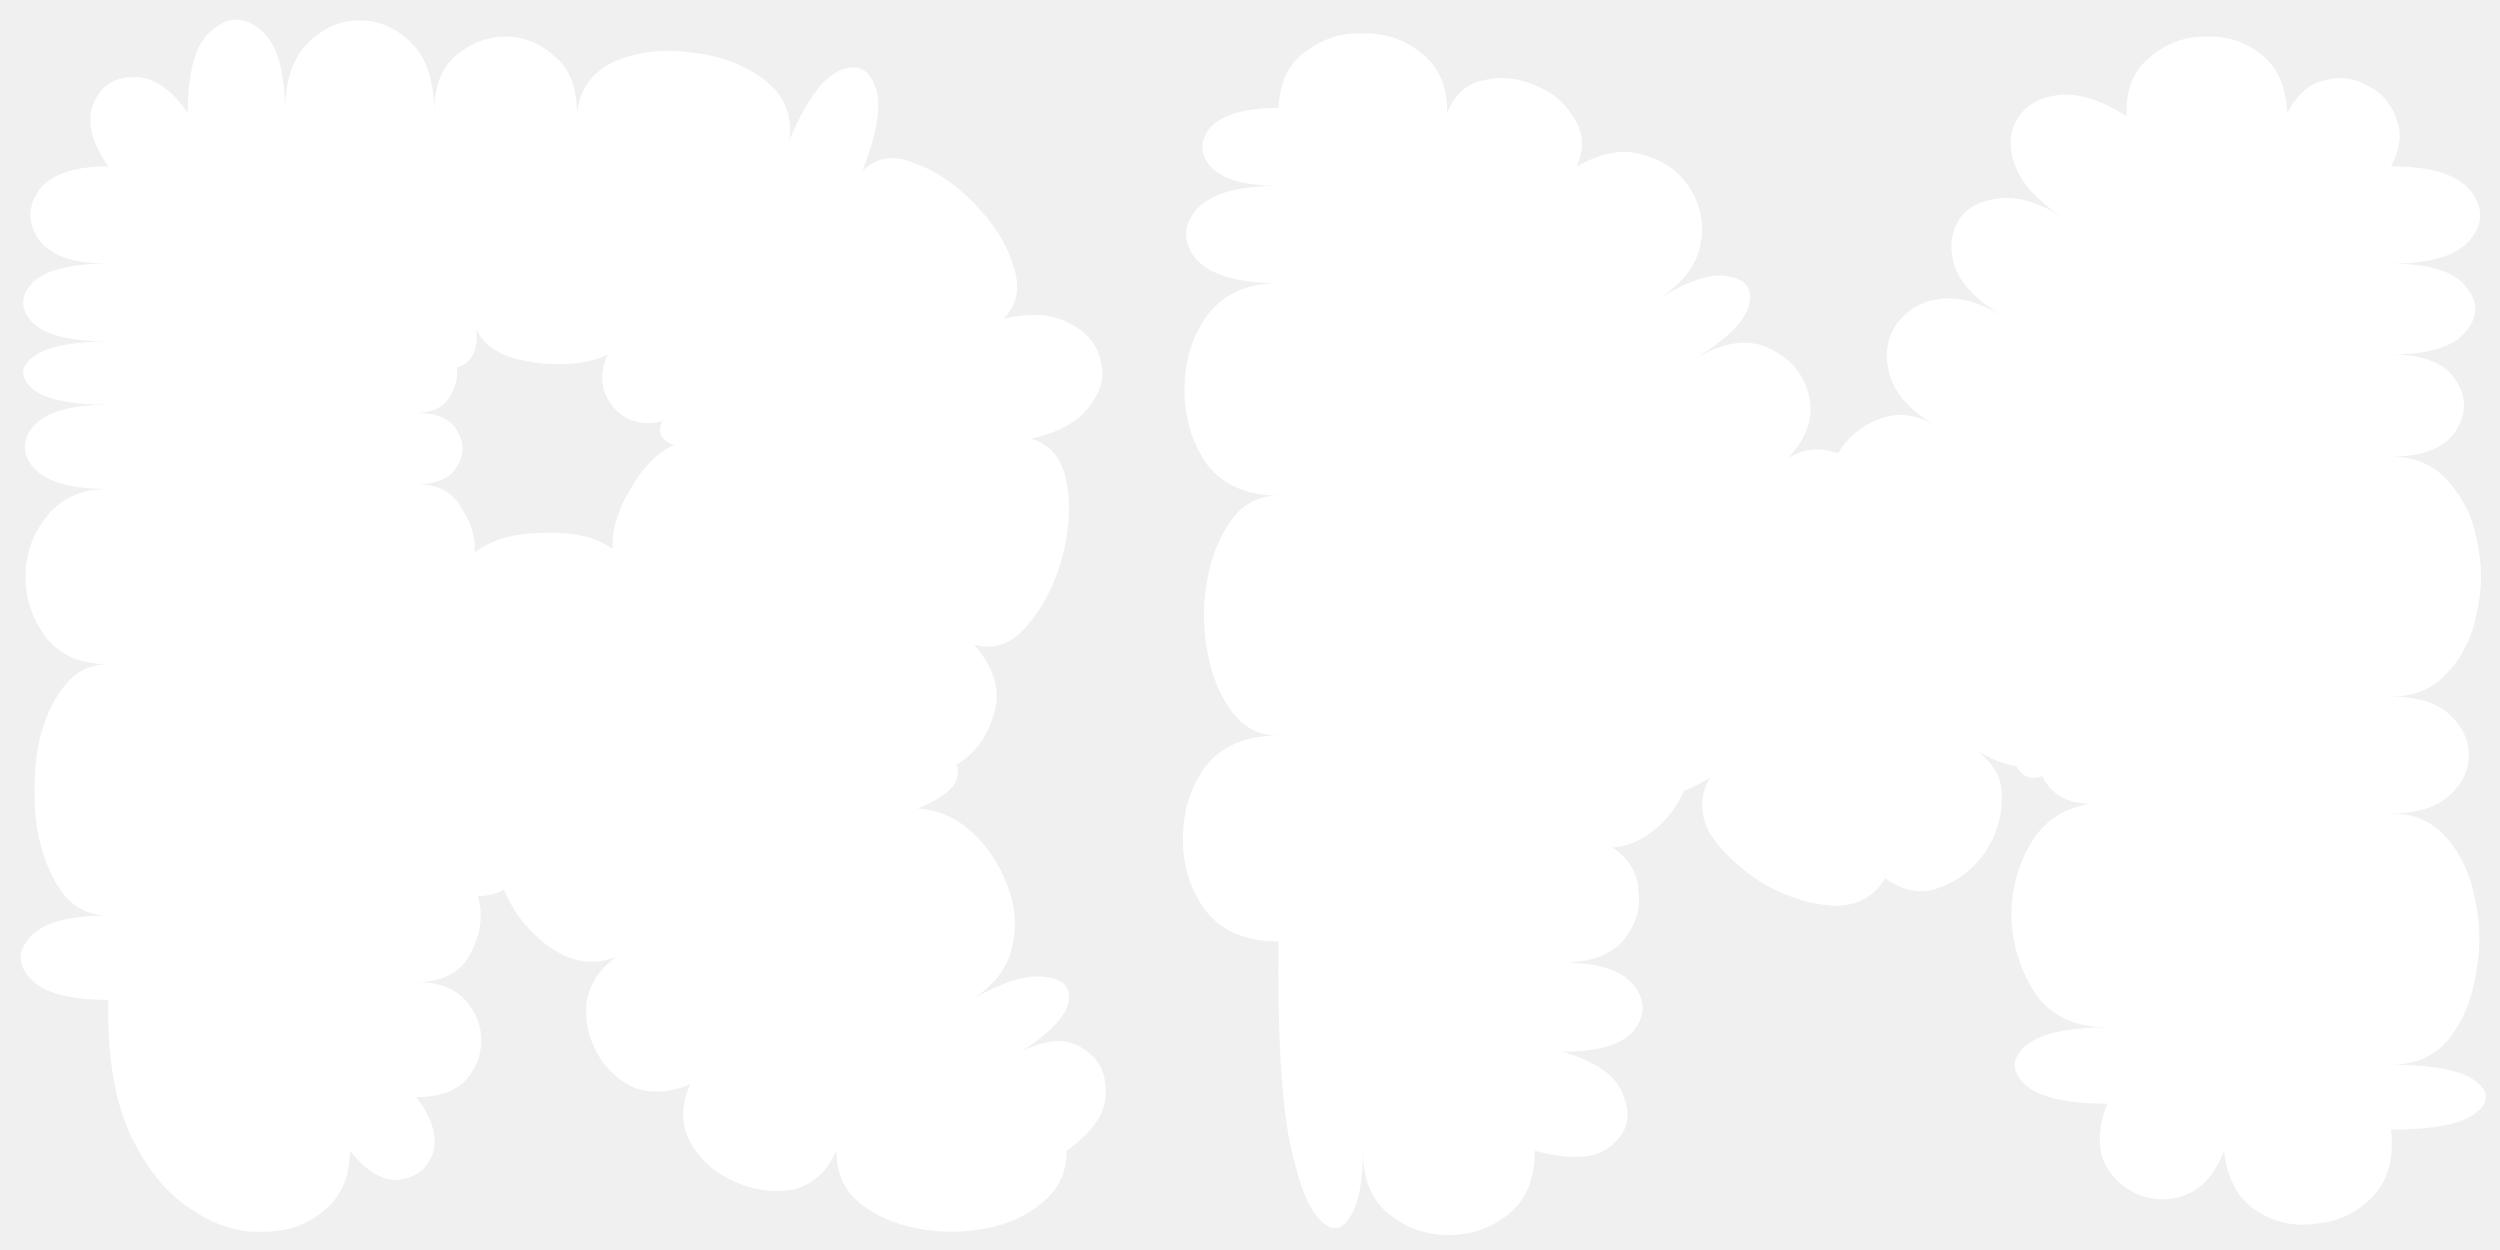
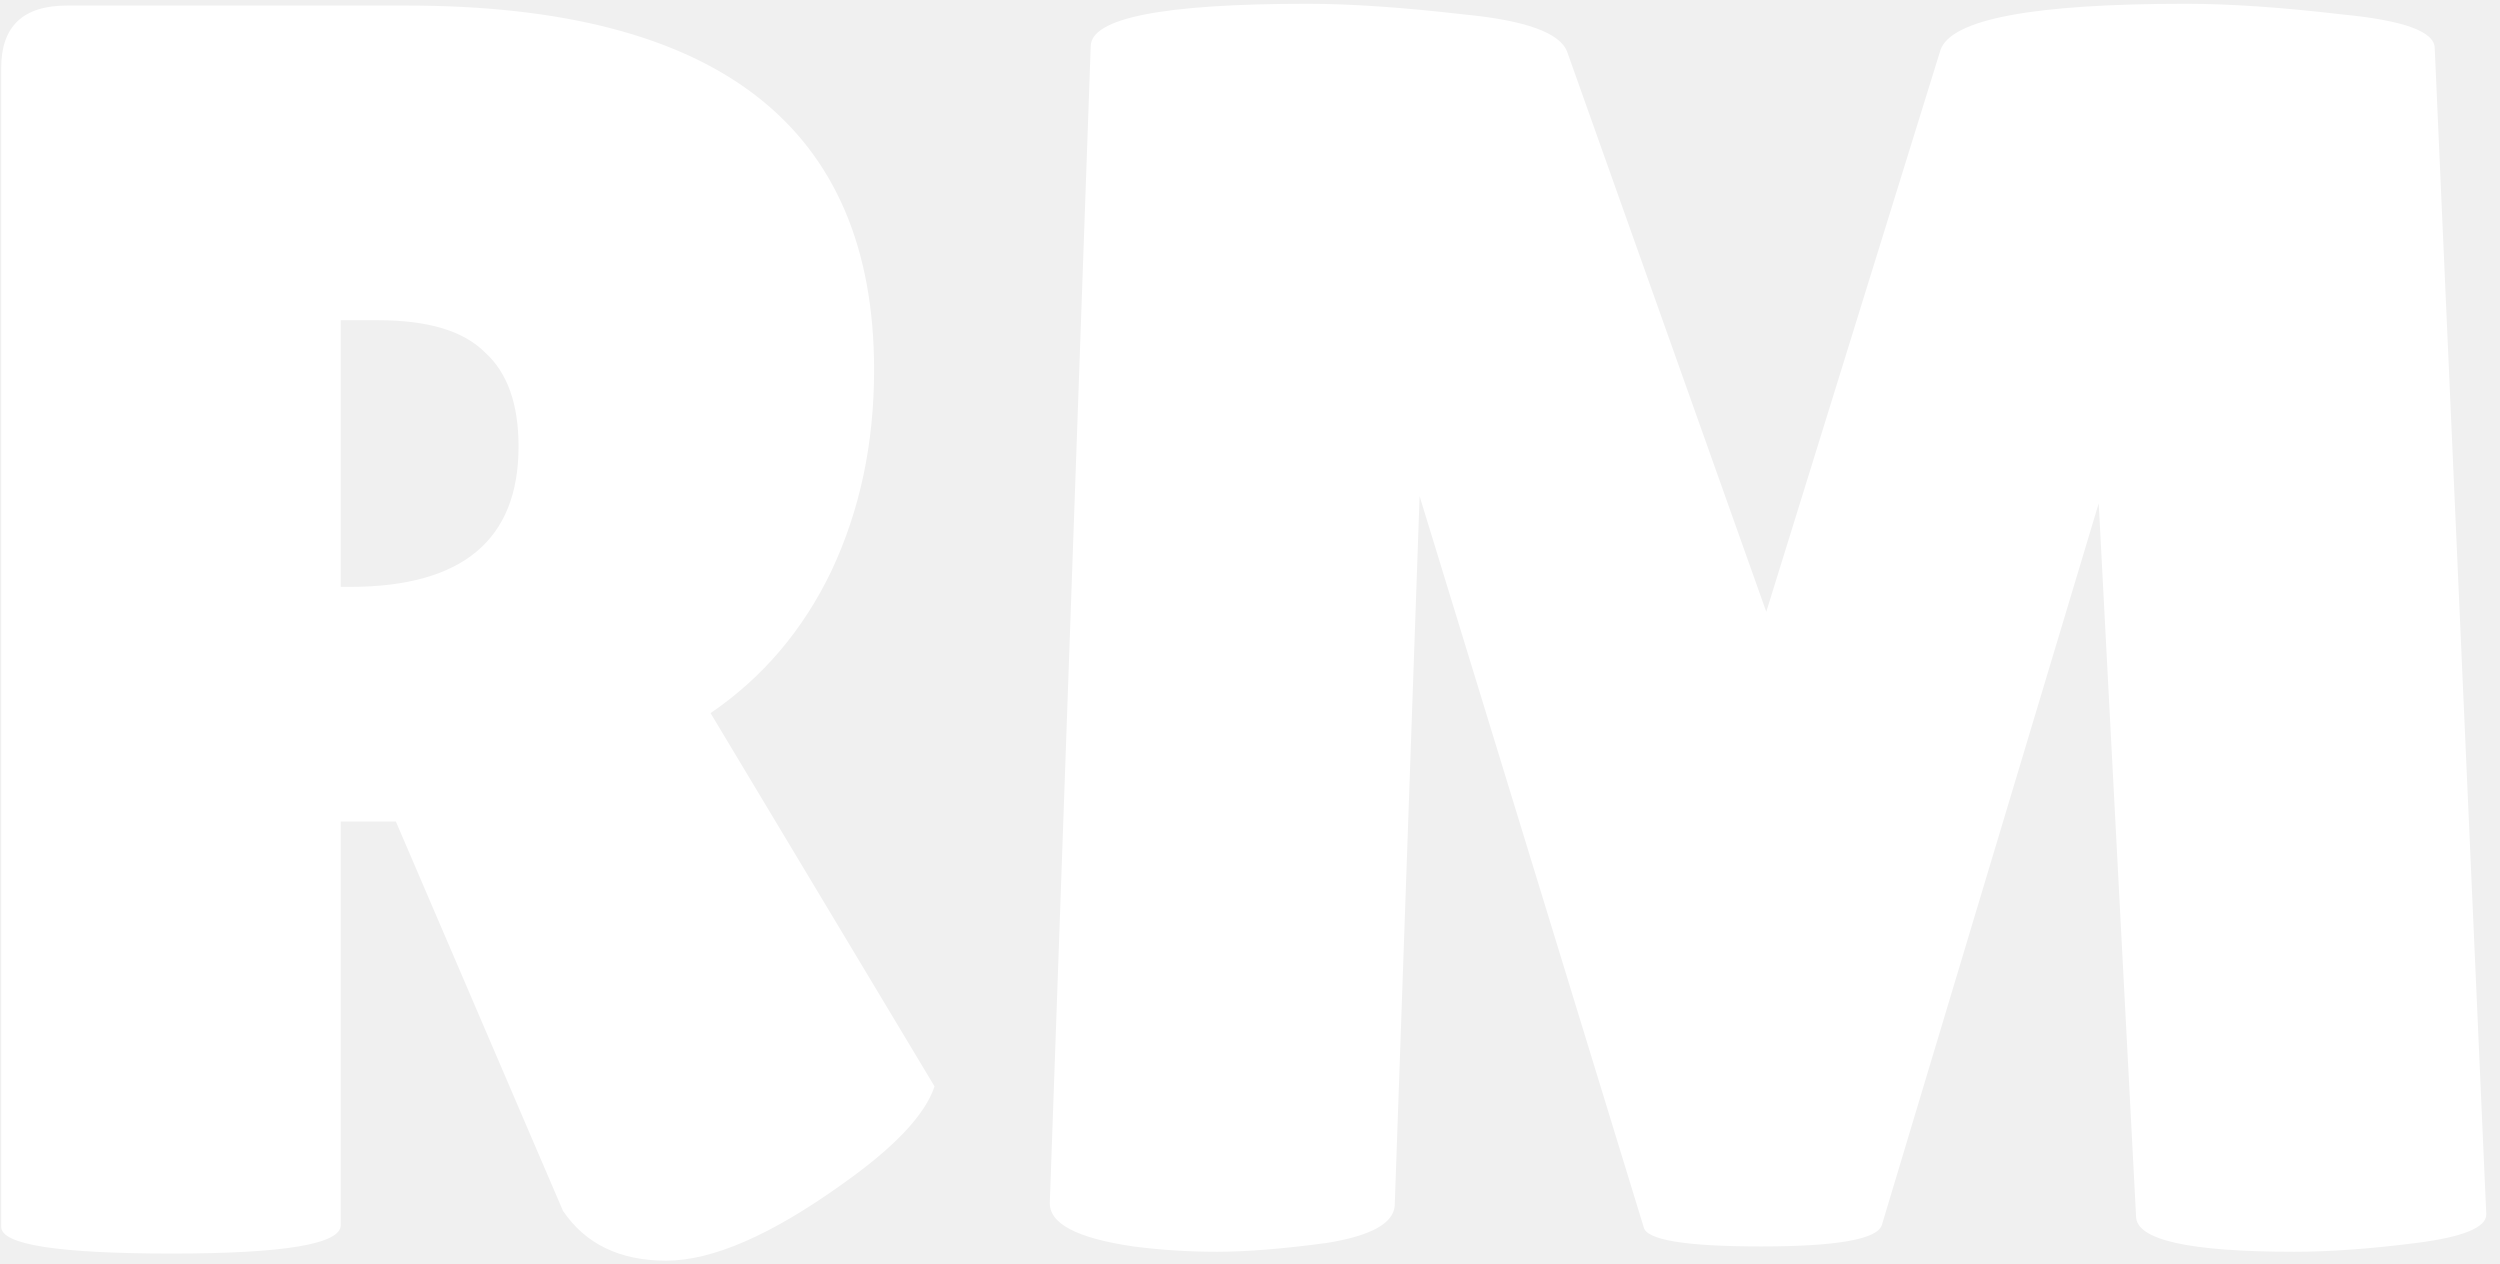
- <svg xmlns="http://www.w3.org/2000/svg" width="148" height="74" viewBox="0 0 148 74" fill="none">
-   <path d="M6.41 59.192C4.106 59.192 2.57 58.776 1.802 57.944C1.034 57.112 1.034 56.28 1.802 55.448C2.57 54.616 4.106 54.2 6.41 54.2C5.258 54.2 4.33 53.72 3.626 52.76C2.922 51.736 2.442 50.488 2.186 49.016C1.994 47.544 1.994 46.072 2.186 44.6C2.442 43.064 2.922 41.816 3.626 40.856C4.33 39.832 5.258 39.32 6.41 39.32C4.81 39.32 3.594 38.808 2.762 37.784C1.93 36.696 1.514 35.48 1.514 34.136C1.514 32.792 1.93 31.608 2.762 30.584C3.594 29.496 4.81 28.952 6.41 28.952C4.234 28.952 2.762 28.536 1.994 27.704C1.29 26.872 1.29 26.04 1.994 25.208C2.762 24.376 4.234 23.96 6.41 23.96C4.17 23.96 2.666 23.64 1.898 23C1.194 22.36 1.194 21.752 1.898 21.176C2.666 20.536 4.17 20.216 6.41 20.216C4.17 20.216 2.666 19.832 1.898 19.064C1.194 18.296 1.194 17.528 1.898 16.76C2.666 15.992 4.17 15.608 6.41 15.608C4.362 15.608 2.986 15.128 2.282 14.168C1.642 13.208 1.642 12.248 2.282 11.288C2.986 10.328 4.362 9.848 6.41 9.848C5.386 8.376 5.098 7.128 5.546 6.104C5.994 5.08 6.762 4.568 7.85 4.568C9.002 4.504 10.09 5.208 11.114 6.68C11.114 4.184 11.594 2.552 12.554 1.784C13.514 0.952 14.474 0.952 15.434 1.784C16.394 2.552 16.874 4.184 16.874 6.68C16.874 4.824 17.322 3.448 18.218 2.552C19.114 1.656 20.138 1.208 21.29 1.208C22.442 1.208 23.466 1.656 24.362 2.552C25.258 3.448 25.706 4.824 25.706 6.68C25.706 5.144 26.122 4.024 26.954 3.32C27.85 2.552 28.842 2.168 29.93 2.168C31.018 2.168 31.978 2.552 32.81 3.32C33.706 4.024 34.154 5.144 34.154 6.68C34.346 5.208 35.114 4.184 36.458 3.608C37.866 3.032 39.402 2.872 41.066 3.128C42.73 3.32 44.138 3.864 45.29 4.76C46.442 5.656 46.922 6.84 46.73 8.312C47.69 6.008 48.682 4.632 49.706 4.184C50.73 3.736 51.434 4.056 51.818 5.144C52.202 6.168 51.946 7.832 51.05 10.136C51.882 9.304 52.906 9.144 54.122 9.656C55.402 10.104 56.586 10.904 57.674 12.056C58.826 13.208 59.594 14.424 59.978 15.704C60.426 16.984 60.234 18.04 59.402 18.872C61.066 18.488 62.378 18.584 63.338 19.16C64.362 19.672 64.97 20.408 65.162 21.368C65.418 22.264 65.194 23.16 64.49 24.056C63.85 24.952 62.698 25.592 61.034 25.976C62.186 26.296 62.89 27.16 63.146 28.568C63.402 29.912 63.306 31.416 62.858 33.08C62.41 34.68 61.706 36.024 60.746 37.112C59.85 38.136 58.826 38.488 57.674 38.168C58.89 39.576 59.274 40.952 58.826 42.296C58.442 43.64 57.706 44.632 56.618 45.272C57.002 46.232 56.234 47.096 54.314 47.864C55.53 47.928 56.618 48.408 57.578 49.304C58.538 50.2 59.242 51.288 59.69 52.568C60.138 53.784 60.202 55 59.882 56.216C59.562 57.432 58.762 58.424 57.482 59.192C59.402 58.104 60.874 57.656 61.898 57.848C62.986 57.976 63.434 58.488 63.242 59.384C63.05 60.216 62.122 61.176 60.458 62.264C61.93 61.496 63.146 61.432 64.106 62.072C65.066 62.648 65.514 63.544 65.45 64.76C65.45 65.912 64.682 67.032 63.146 68.12C63.146 69.4 62.666 70.424 61.706 71.192C60.81 71.96 59.69 72.472 58.346 72.728C57.002 72.984 55.658 72.984 54.314 72.728C52.97 72.472 51.818 71.96 50.858 71.192C49.962 70.424 49.514 69.4 49.514 68.12C48.938 69.4 48.074 70.168 46.922 70.424C45.77 70.616 44.618 70.456 43.466 69.944C42.314 69.432 41.45 68.664 40.874 67.64C40.298 66.552 40.298 65.4 40.874 64.184C39.658 64.696 38.538 64.76 37.514 64.376C36.554 63.928 35.818 63.224 35.306 62.264C34.794 61.304 34.602 60.312 34.73 59.288C34.922 58.2 35.53 57.304 36.554 56.6C35.274 57.176 33.962 57.016 32.618 56.12C31.338 55.224 30.41 54.072 29.834 52.664C29.386 52.92 28.874 53.048 28.298 53.048C28.618 54.2 28.458 55.352 27.818 56.504C27.242 57.592 26.186 58.136 24.65 58.136C25.93 58.136 26.89 58.488 27.53 59.192C28.17 59.896 28.49 60.696 28.49 61.592C28.49 62.488 28.17 63.288 27.53 63.992C26.89 64.632 25.93 64.952 24.65 64.952C25.61 66.232 25.93 67.352 25.61 68.312C25.29 69.208 24.618 69.72 23.594 69.848C22.634 69.912 21.674 69.336 20.714 68.12C20.714 69.656 20.202 70.84 19.178 71.672C18.218 72.504 17.002 72.92 15.53 72.92C14.122 72.984 12.714 72.536 11.306 71.576C9.898 70.68 8.714 69.24 7.754 67.256C6.794 65.208 6.346 62.52 6.41 59.192ZM24.65 28.664C25.93 28.664 26.826 29.144 27.338 30.104C27.914 31 28.17 31.864 28.106 32.696C29.13 31.928 30.506 31.544 32.234 31.544C33.962 31.48 35.306 31.8 36.266 32.504C36.202 31.416 36.554 30.232 37.322 28.952C38.09 27.608 38.954 26.744 39.914 26.36C39.082 26.04 38.858 25.56 39.242 24.92C38.026 25.24 37.034 24.952 36.266 24.056C35.562 23.16 35.466 22.136 35.978 20.984C35.21 21.368 34.25 21.56 33.098 21.56C32.01 21.56 30.986 21.4 30.026 21.08C29.066 20.696 28.458 20.152 28.202 19.448C28.33 20.728 27.946 21.496 27.05 21.752C27.114 22.392 26.954 23 26.57 23.576C26.186 24.152 25.546 24.44 24.65 24.44C25.866 24.44 26.666 24.792 27.05 25.496C27.498 26.2 27.498 26.904 27.05 27.608C26.666 28.312 25.866 28.664 24.65 28.664ZM75.691 55.736C73.771 55.736 72.331 55.128 71.371 53.912C70.475 52.696 70.027 51.288 70.027 49.688C70.027 48.024 70.475 46.584 71.371 45.368C72.331 44.152 73.771 43.544 75.691 43.544C74.539 43.544 73.611 43.064 72.907 42.104C72.203 41.144 71.723 39.96 71.467 38.552C71.211 37.144 71.211 35.736 71.467 34.328C71.723 32.92 72.203 31.736 72.907 30.776C73.611 29.816 74.539 29.336 75.691 29.336C73.835 29.336 72.427 28.728 71.467 27.512C70.571 26.232 70.123 24.76 70.123 23.096C70.123 21.368 70.571 19.896 71.467 18.68C72.427 17.4 73.835 16.76 75.691 16.76C73.259 16.76 71.627 16.28 70.795 15.32C70.027 14.36 70.027 13.4 70.795 12.44C71.627 11.48 73.259 11 75.691 11C73.707 11 72.363 10.616 71.659 9.848C71.019 9.08 71.019 8.312 71.659 7.544C72.363 6.776 73.707 6.392 75.691 6.392C75.755 4.856 76.299 3.736 77.323 3.032C78.347 2.264 79.499 1.912 80.779 1.976C82.123 1.976 83.275 2.392 84.235 3.224C85.195 3.992 85.675 5.144 85.675 6.68C86.123 5.592 86.827 4.952 87.787 4.76C88.811 4.504 89.835 4.6 90.859 5.048C91.883 5.432 92.651 6.072 93.163 6.968C93.739 7.8 93.803 8.76 93.355 9.848C94.827 9.016 96.139 8.792 97.291 9.176C98.507 9.496 99.435 10.168 100.075 11.192C100.715 12.216 100.907 13.336 100.651 14.552C100.395 15.768 99.563 16.824 98.155 17.72C100.011 16.568 101.419 16.12 102.379 16.376C103.403 16.568 103.787 17.144 103.531 18.104C103.275 19.064 102.187 20.12 100.267 21.272C101.995 20.248 103.467 20.024 104.683 20.6C105.963 21.176 106.763 22.104 107.083 23.384C107.403 24.664 106.987 25.912 105.835 27.128C106.795 26.552 107.787 26.456 108.811 26.84C109.387 25.88 110.187 25.208 111.211 24.824C112.299 24.376 113.419 24.504 114.571 25.208C113.099 24.312 112.203 23.32 111.883 22.232C111.563 21.144 111.659 20.184 112.171 19.352C112.747 18.456 113.579 17.912 114.667 17.72C115.819 17.528 117.099 17.848 118.507 18.68C117.035 17.784 116.107 16.824 115.723 15.8C115.403 14.776 115.467 13.88 115.915 13.112C116.363 12.344 117.131 11.896 118.219 11.768C119.307 11.576 120.587 11.928 122.059 12.824C120.587 11.864 119.659 10.84 119.275 9.752C118.891 8.664 118.955 7.736 119.467 6.968C119.979 6.2 120.779 5.752 121.867 5.624C123.019 5.496 124.363 5.912 125.899 6.872C125.835 5.336 126.283 4.184 127.243 3.416C128.203 2.584 129.291 2.168 130.507 2.168C131.787 2.104 132.907 2.456 133.867 3.224C134.827 3.992 135.339 5.144 135.403 6.68C135.979 5.592 136.715 4.952 137.611 4.76C138.507 4.504 139.339 4.6 140.107 5.048C140.939 5.432 141.515 6.072 141.835 6.968C142.219 7.8 142.123 8.76 141.547 9.848C143.915 9.848 145.483 10.328 146.251 11.288C147.019 12.248 147.019 13.208 146.251 14.168C145.483 15.128 143.915 15.608 141.547 15.608C143.787 15.608 145.259 16.056 145.963 16.952C146.731 17.848 146.731 18.744 145.963 19.64C145.259 20.536 143.787 20.984 141.547 20.984C143.467 20.984 144.747 21.496 145.387 22.52C146.027 23.48 146.027 24.472 145.387 25.496C144.747 26.52 143.467 27.032 141.547 27.032C142.955 27.032 144.075 27.512 144.907 28.472C145.803 29.432 146.379 30.616 146.635 32.024C146.955 33.432 146.955 34.84 146.635 36.248C146.379 37.656 145.803 38.84 144.907 39.8C144.075 40.76 142.955 41.24 141.547 41.24C143.083 41.24 144.235 41.592 145.003 42.296C145.771 43 146.155 43.8 146.155 44.696C146.155 45.592 145.771 46.392 145.003 47.096C144.235 47.8 143.083 48.152 141.547 48.152C142.955 48.152 144.075 48.664 144.907 49.688C145.739 50.648 146.283 51.864 146.539 53.336C146.859 54.808 146.859 56.312 146.539 57.848C146.283 59.32 145.739 60.568 144.907 61.592C144.075 62.552 142.955 63.032 141.547 63.032C144.043 63.032 145.707 63.352 146.539 63.992C147.371 64.632 147.371 65.272 146.539 65.912C145.707 66.552 144.043 66.872 141.547 66.872C141.739 68.536 141.387 69.848 140.491 70.808C139.595 71.768 138.475 72.312 137.131 72.44C135.851 72.632 134.667 72.376 133.579 71.672C132.491 70.968 131.851 69.784 131.659 68.12C131.147 69.464 130.411 70.328 129.451 70.712C128.491 71.096 127.531 71.096 126.571 70.712C125.675 70.328 125.003 69.688 124.555 68.792C124.171 67.832 124.235 66.68 124.747 65.336C122.315 65.336 120.683 64.952 119.851 64.184C119.083 63.416 119.083 62.68 119.851 61.976C120.683 61.208 122.315 60.824 124.747 60.824C122.955 60.824 121.579 60.216 120.619 59C119.723 57.72 119.211 56.248 119.083 54.584C119.019 52.92 119.371 51.416 120.139 50.072C120.907 48.664 122.123 47.832 123.787 47.576C122.379 47.576 121.419 47.032 120.907 45.944C120.267 46.2 119.755 46.008 119.371 45.368C118.603 45.24 117.803 44.92 116.971 44.408C118.059 45.176 118.571 46.136 118.507 47.288C118.507 48.44 118.155 49.528 117.451 50.552C116.747 51.512 115.851 52.184 114.763 52.568C113.739 52.952 112.683 52.76 111.595 51.992C110.955 53.08 109.963 53.624 108.619 53.624C107.275 53.56 105.899 53.144 104.491 52.376C103.147 51.544 102.091 50.584 101.323 49.496C100.619 48.344 100.587 47.192 101.227 46.04C100.715 46.36 100.203 46.616 99.691 46.808C99.307 47.704 98.731 48.472 97.963 49.112C97.195 49.752 96.363 50.104 95.467 50.168C96.427 50.808 96.939 51.672 97.003 52.76C97.131 53.848 96.811 54.84 96.043 55.736C95.275 56.568 94.091 56.984 92.491 56.984C94.603 56.984 96.011 57.432 96.715 58.328C97.419 59.224 97.419 60.12 96.715 61.016C96.011 61.848 94.603 62.264 92.491 62.264C94.539 62.84 95.755 63.736 96.139 64.952C96.587 66.104 96.331 67.064 95.371 67.832C94.475 68.6 92.971 68.696 90.859 68.12C90.859 69.784 90.347 71.032 89.323 71.864C88.299 72.696 87.115 73.112 85.771 73.112C84.427 73.112 83.243 72.696 82.219 71.864C81.195 71.032 80.683 69.784 80.683 68.12C80.683 69.976 80.427 71.288 79.915 72.056C79.403 72.888 78.795 72.92 78.091 72.152C77.387 71.448 76.779 69.784 76.267 67.16C75.819 64.536 75.627 60.728 75.691 55.736Z" fill="white" />
+ <svg xmlns="http://www.w3.org/2000/svg" width="180" height="91" viewBox="0 0 180 91" fill="none">
+   <path d="M24.535 88.208C24.535 89.573 20.482 90.256 12.376 90.256C4.184 90.256 0.088 89.616 0.088 88.336V4.88C0.088 1.893 1.666 0.4 4.824 0.4H29.271C51.714 0.4 62.935 9.147 62.935 26.64C62.935 31.931 61.911 36.752 59.864 41.104C57.816 45.371 54.914 48.784 51.16 51.344L67.287 78.224C66.605 80.272 64.386 82.619 60.632 85.264C55.511 88.933 51.288 90.768 47.959 90.768C44.632 90.768 42.157 89.573 40.535 87.184L28.503 59.152H24.535V88.208ZM24.535 23.056V42.256H25.175C33.282 42.256 37.336 38.885 37.336 32.144C37.336 29.072 36.525 26.811 34.904 25.36C33.367 23.824 30.808 23.056 27.224 23.056H24.535ZM165.188 90.128C157.593 90.128 153.796 89.275 153.796 87.568L151.108 36.24L135.492 88.208C135.15 89.232 132.249 89.744 126.788 89.744C121.326 89.744 118.51 89.275 118.34 88.336L102.212 35.728L100.42 86.8C100.334 88.08 98.713 88.976 95.555 89.488C92.398 89.915 89.753 90.128 87.62 90.128C85.572 90.128 83.566 90 81.603 89.744C77.507 89.147 75.502 88.08 75.588 86.544L78.531 3.344C78.531 1.296 83.737 0.272 94.147 0.272C97.219 0.272 100.974 0.528 105.412 1.04C109.849 1.467 112.324 2.363 112.836 3.728L127.172 44.048L139.715 3.6C140.484 1.381 146.372 0.272 157.38 0.272C160.537 0.272 164.292 0.528 168.644 1.04C173.081 1.467 175.3 2.277 175.3 3.472L179.012 87.44C179.012 88.379 177.348 89.061 174.02 89.488C170.692 89.915 167.748 90.128 165.188 90.128Z" fill="white" />
</svg>
